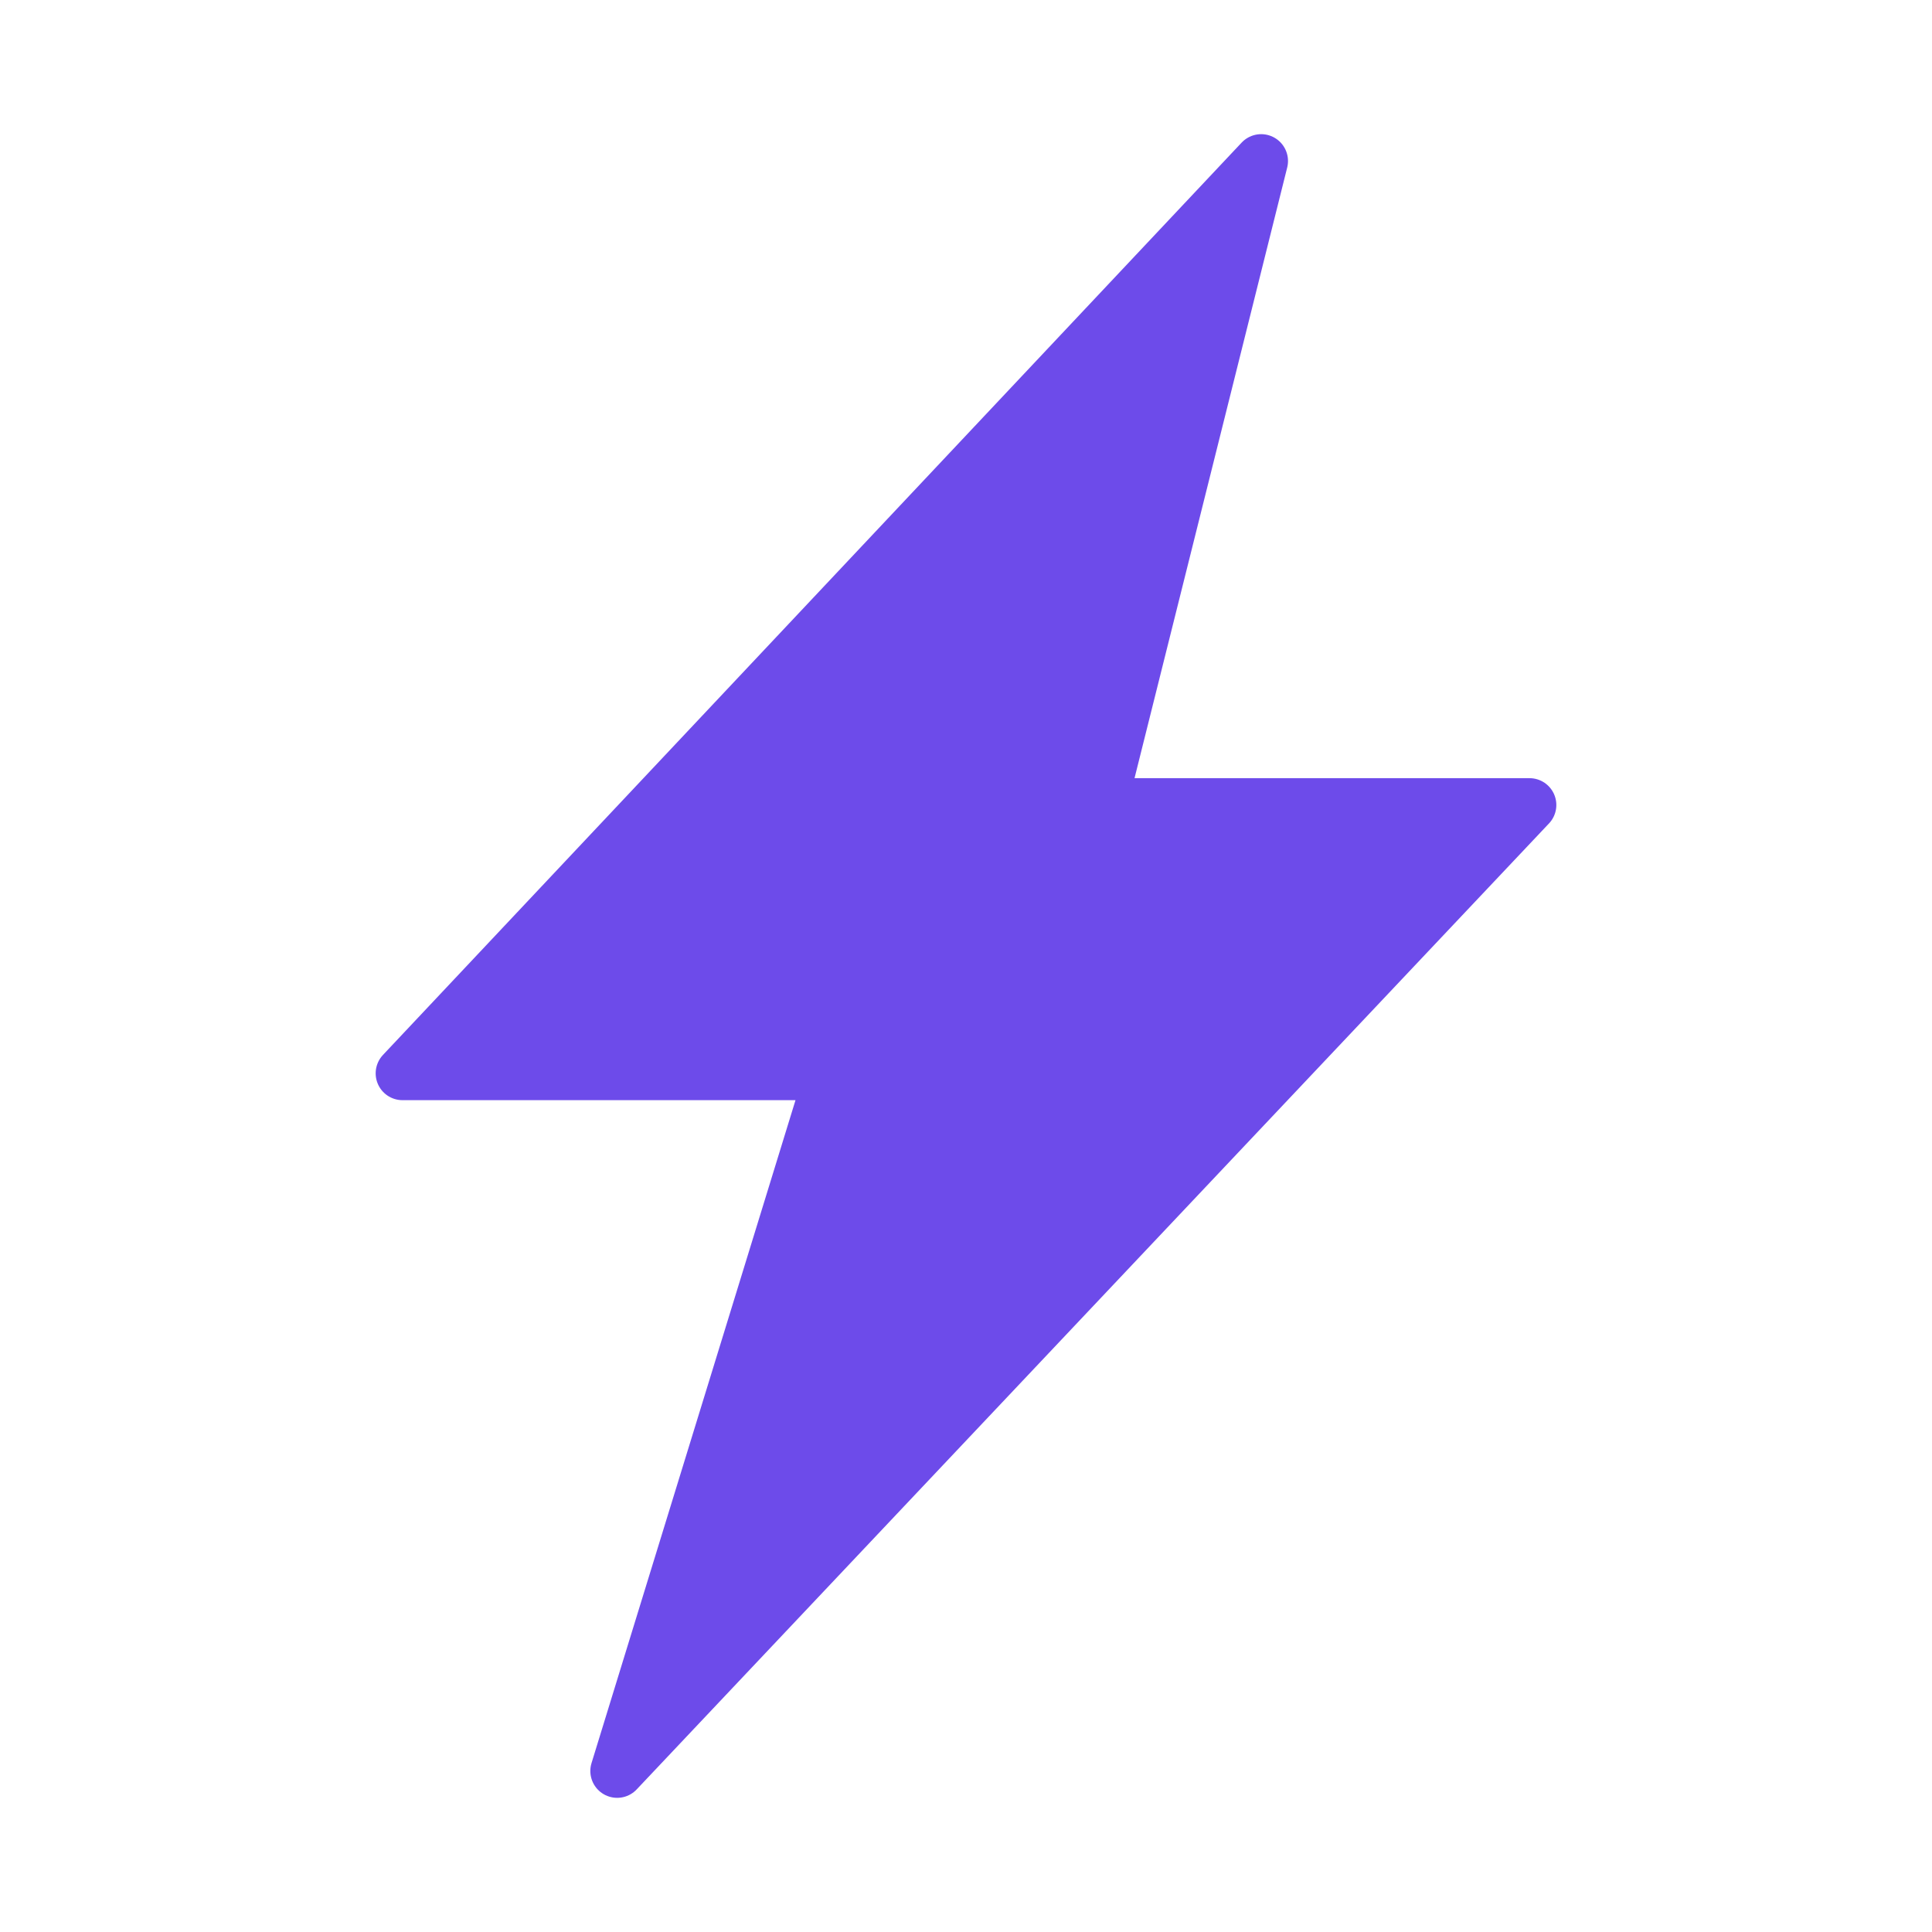
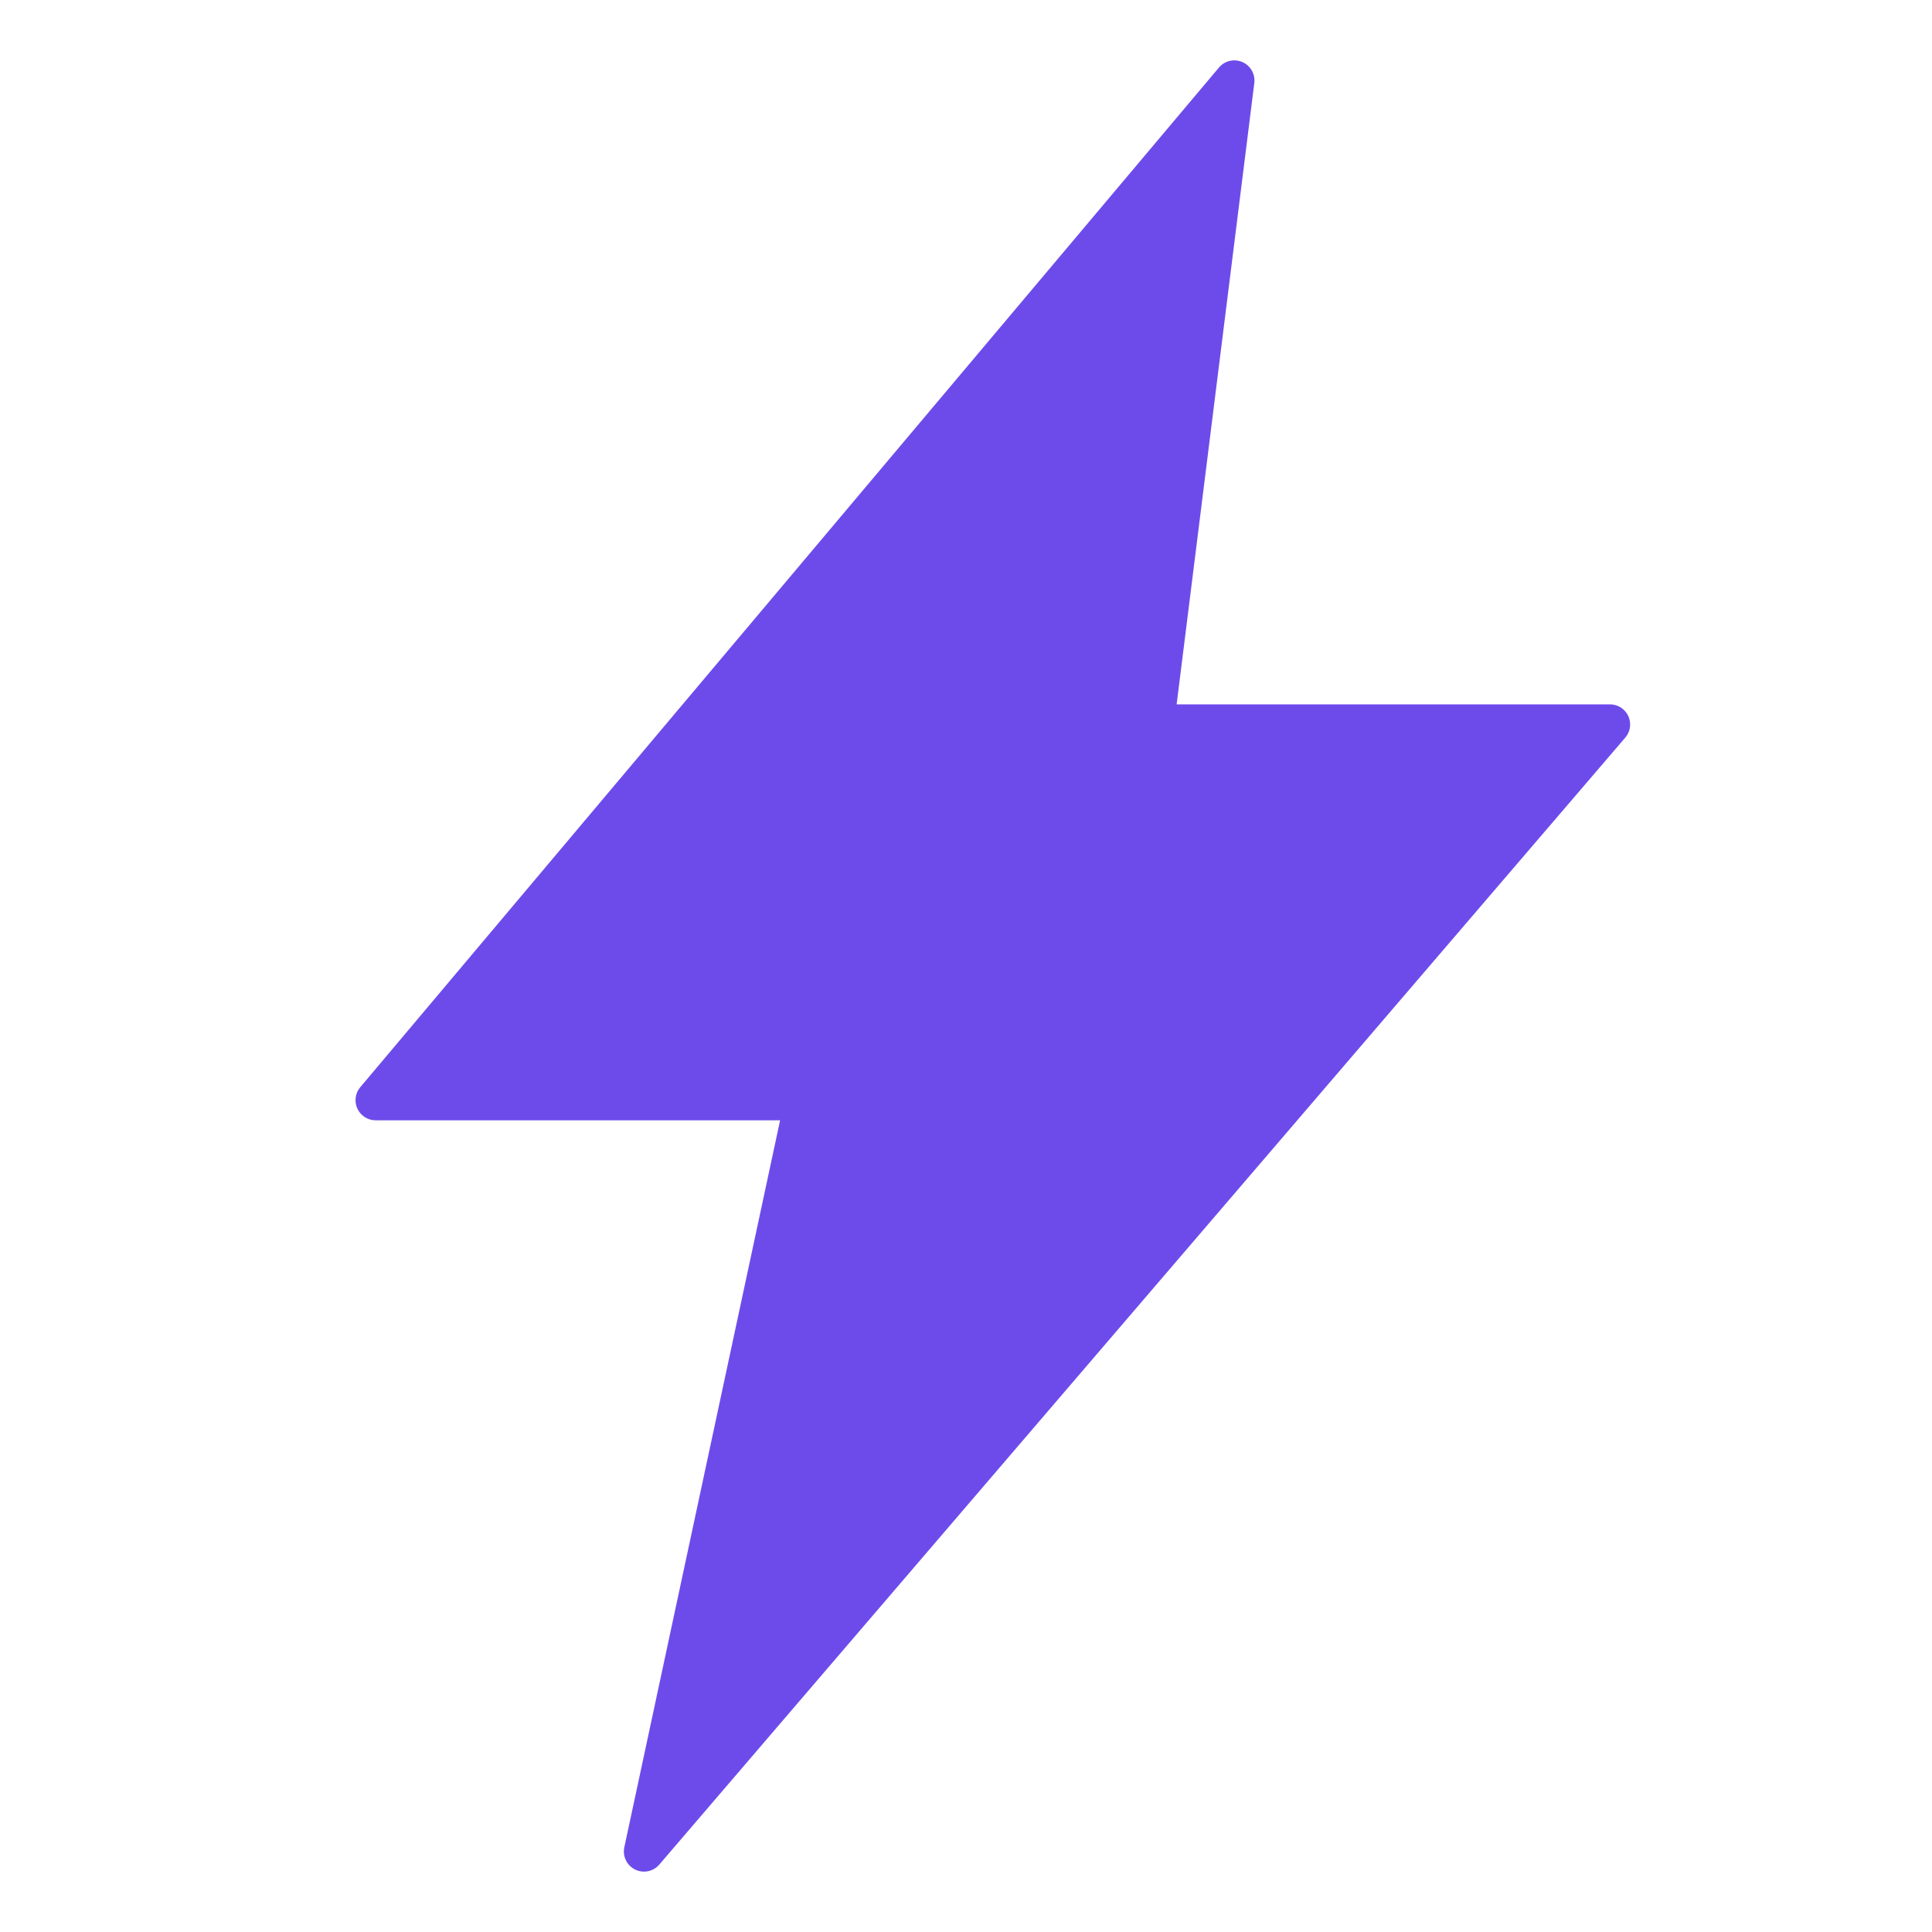
<svg xmlns="http://www.w3.org/2000/svg" viewBox="0 0 72 72" width="72" height="72">
-   <path d="M47 6 L15 40 L31 40 L23 66 L57 30 L41 30 Z" fill="#6d4bea" stroke="#6d4bea" stroke-width="2" stroke-linejoin="round" />
+   <path d="M46 3 L14 41 L30 41 L24 69 L60 27 L43 27 Z" fill="#6d4bea" stroke="#6d4bea" stroke-width="1.5" stroke-linejoin="round" />
</svg>
